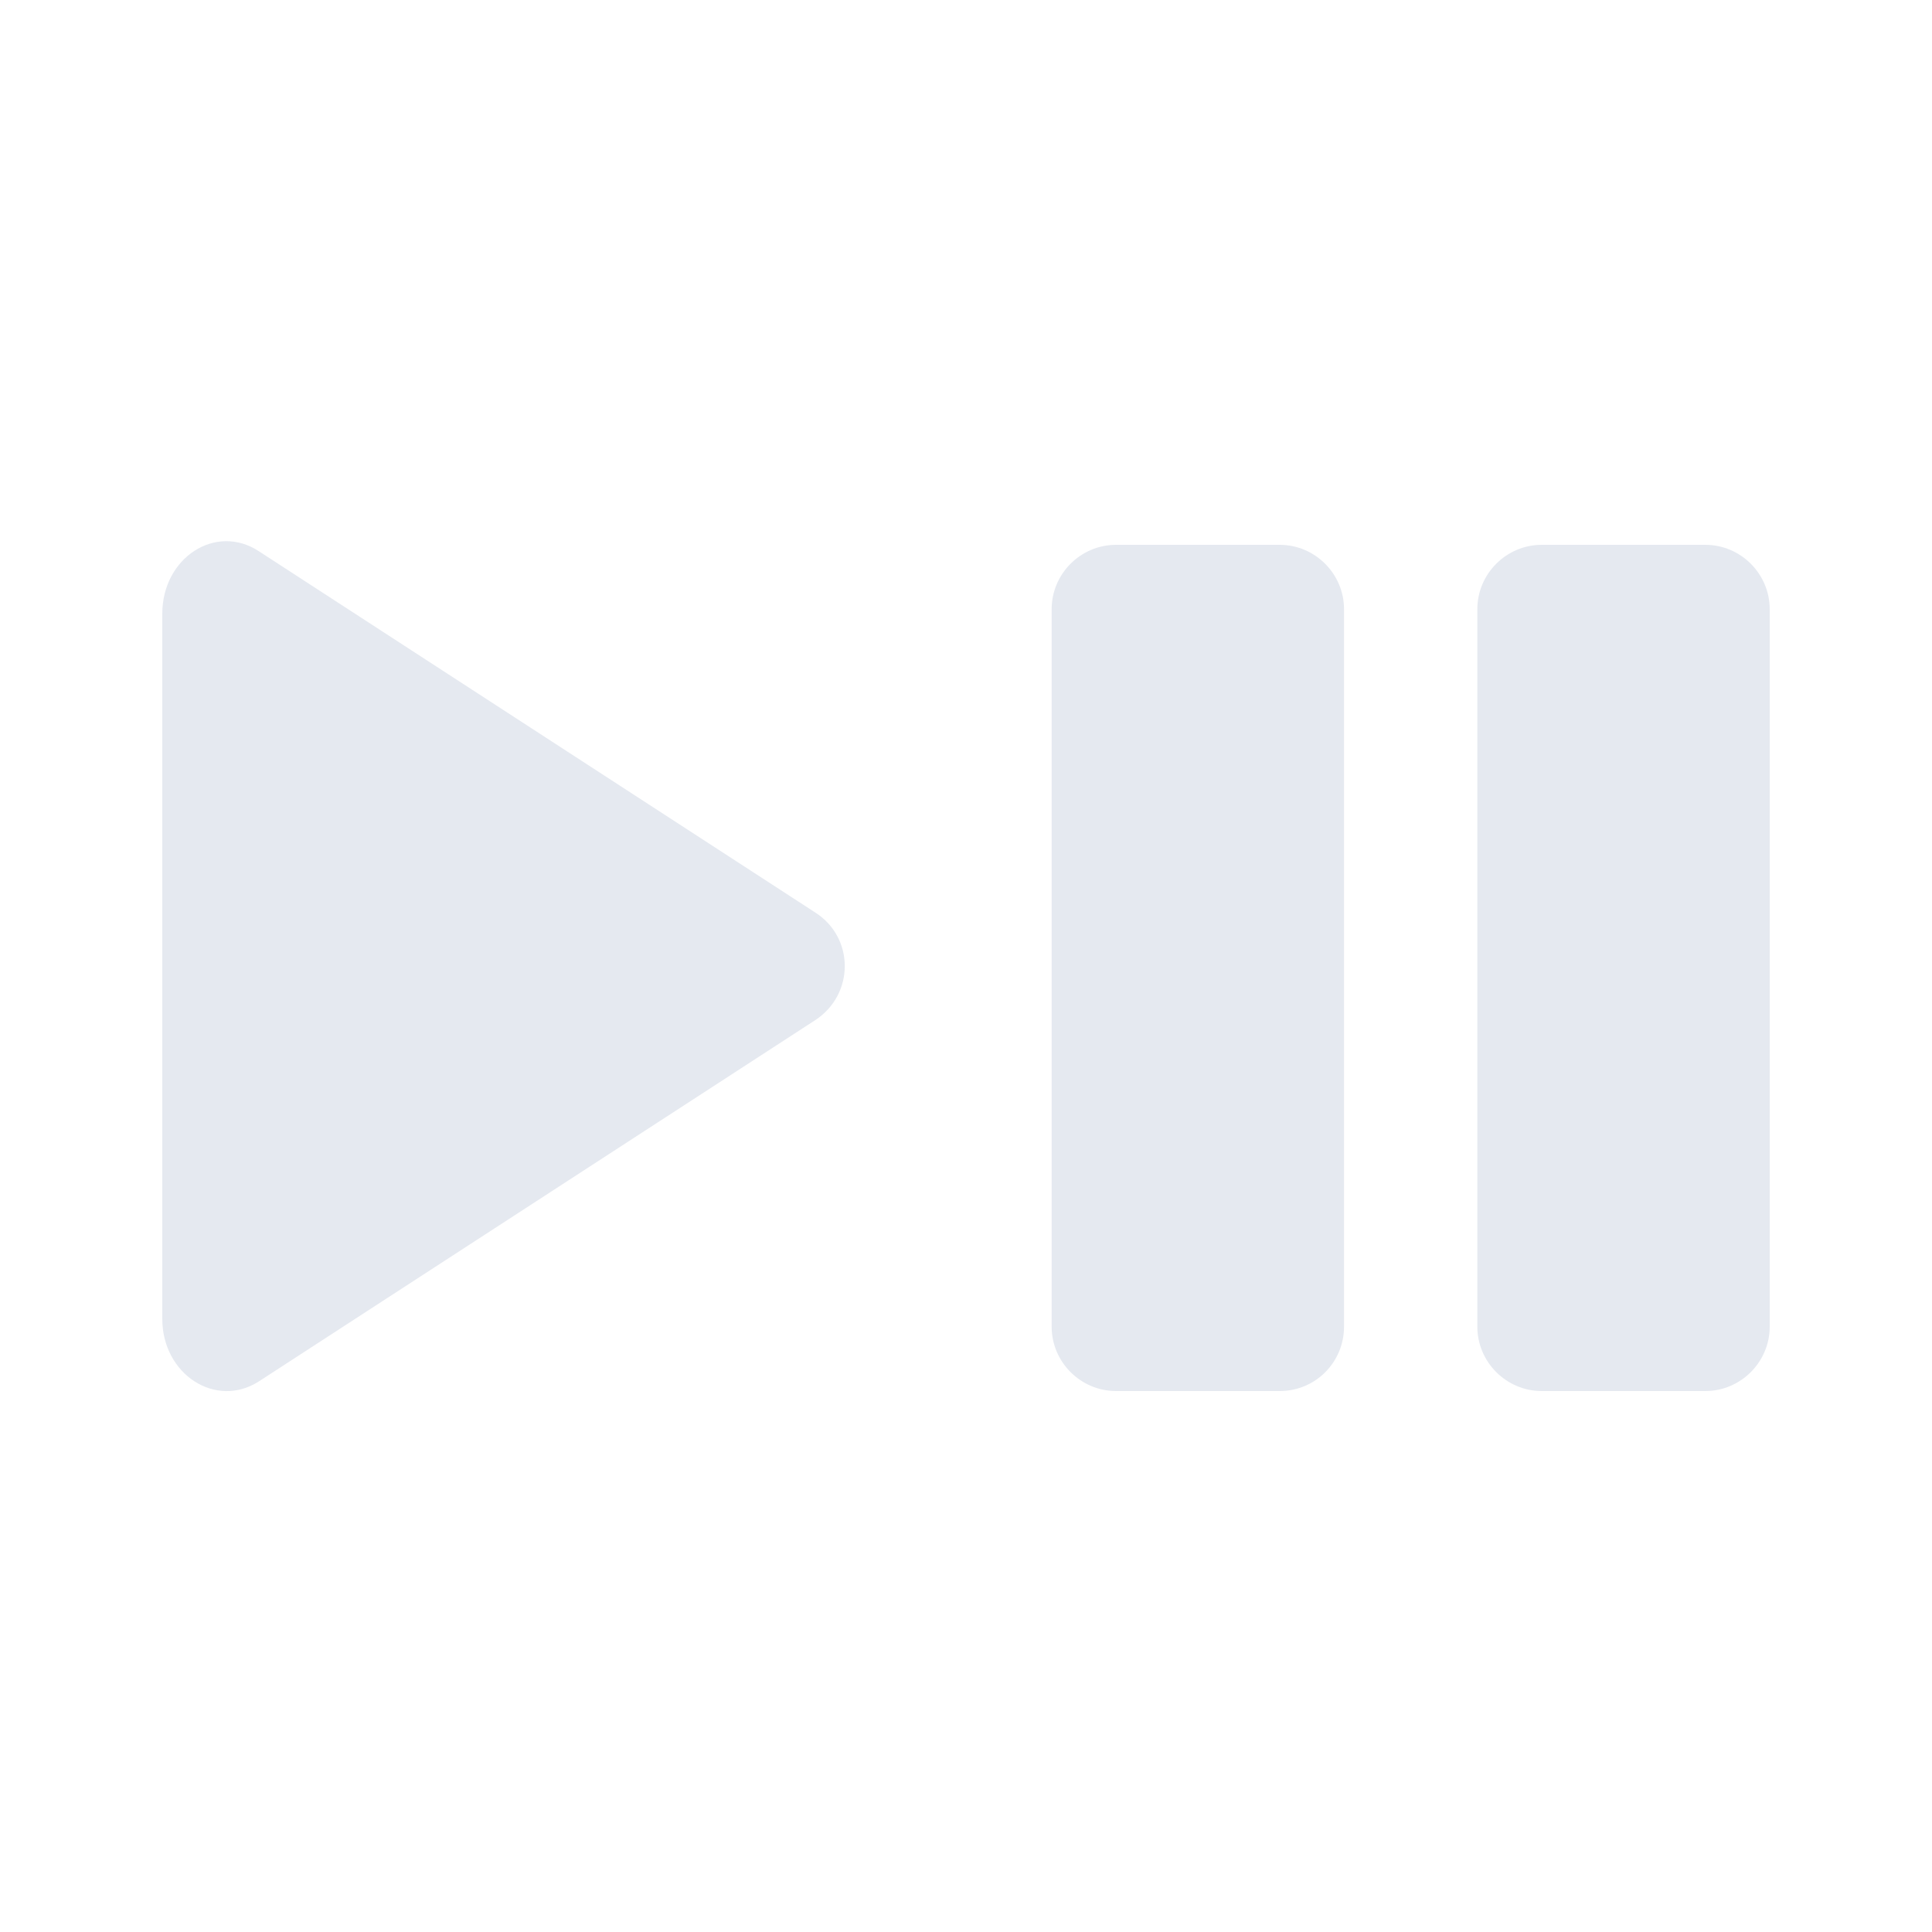
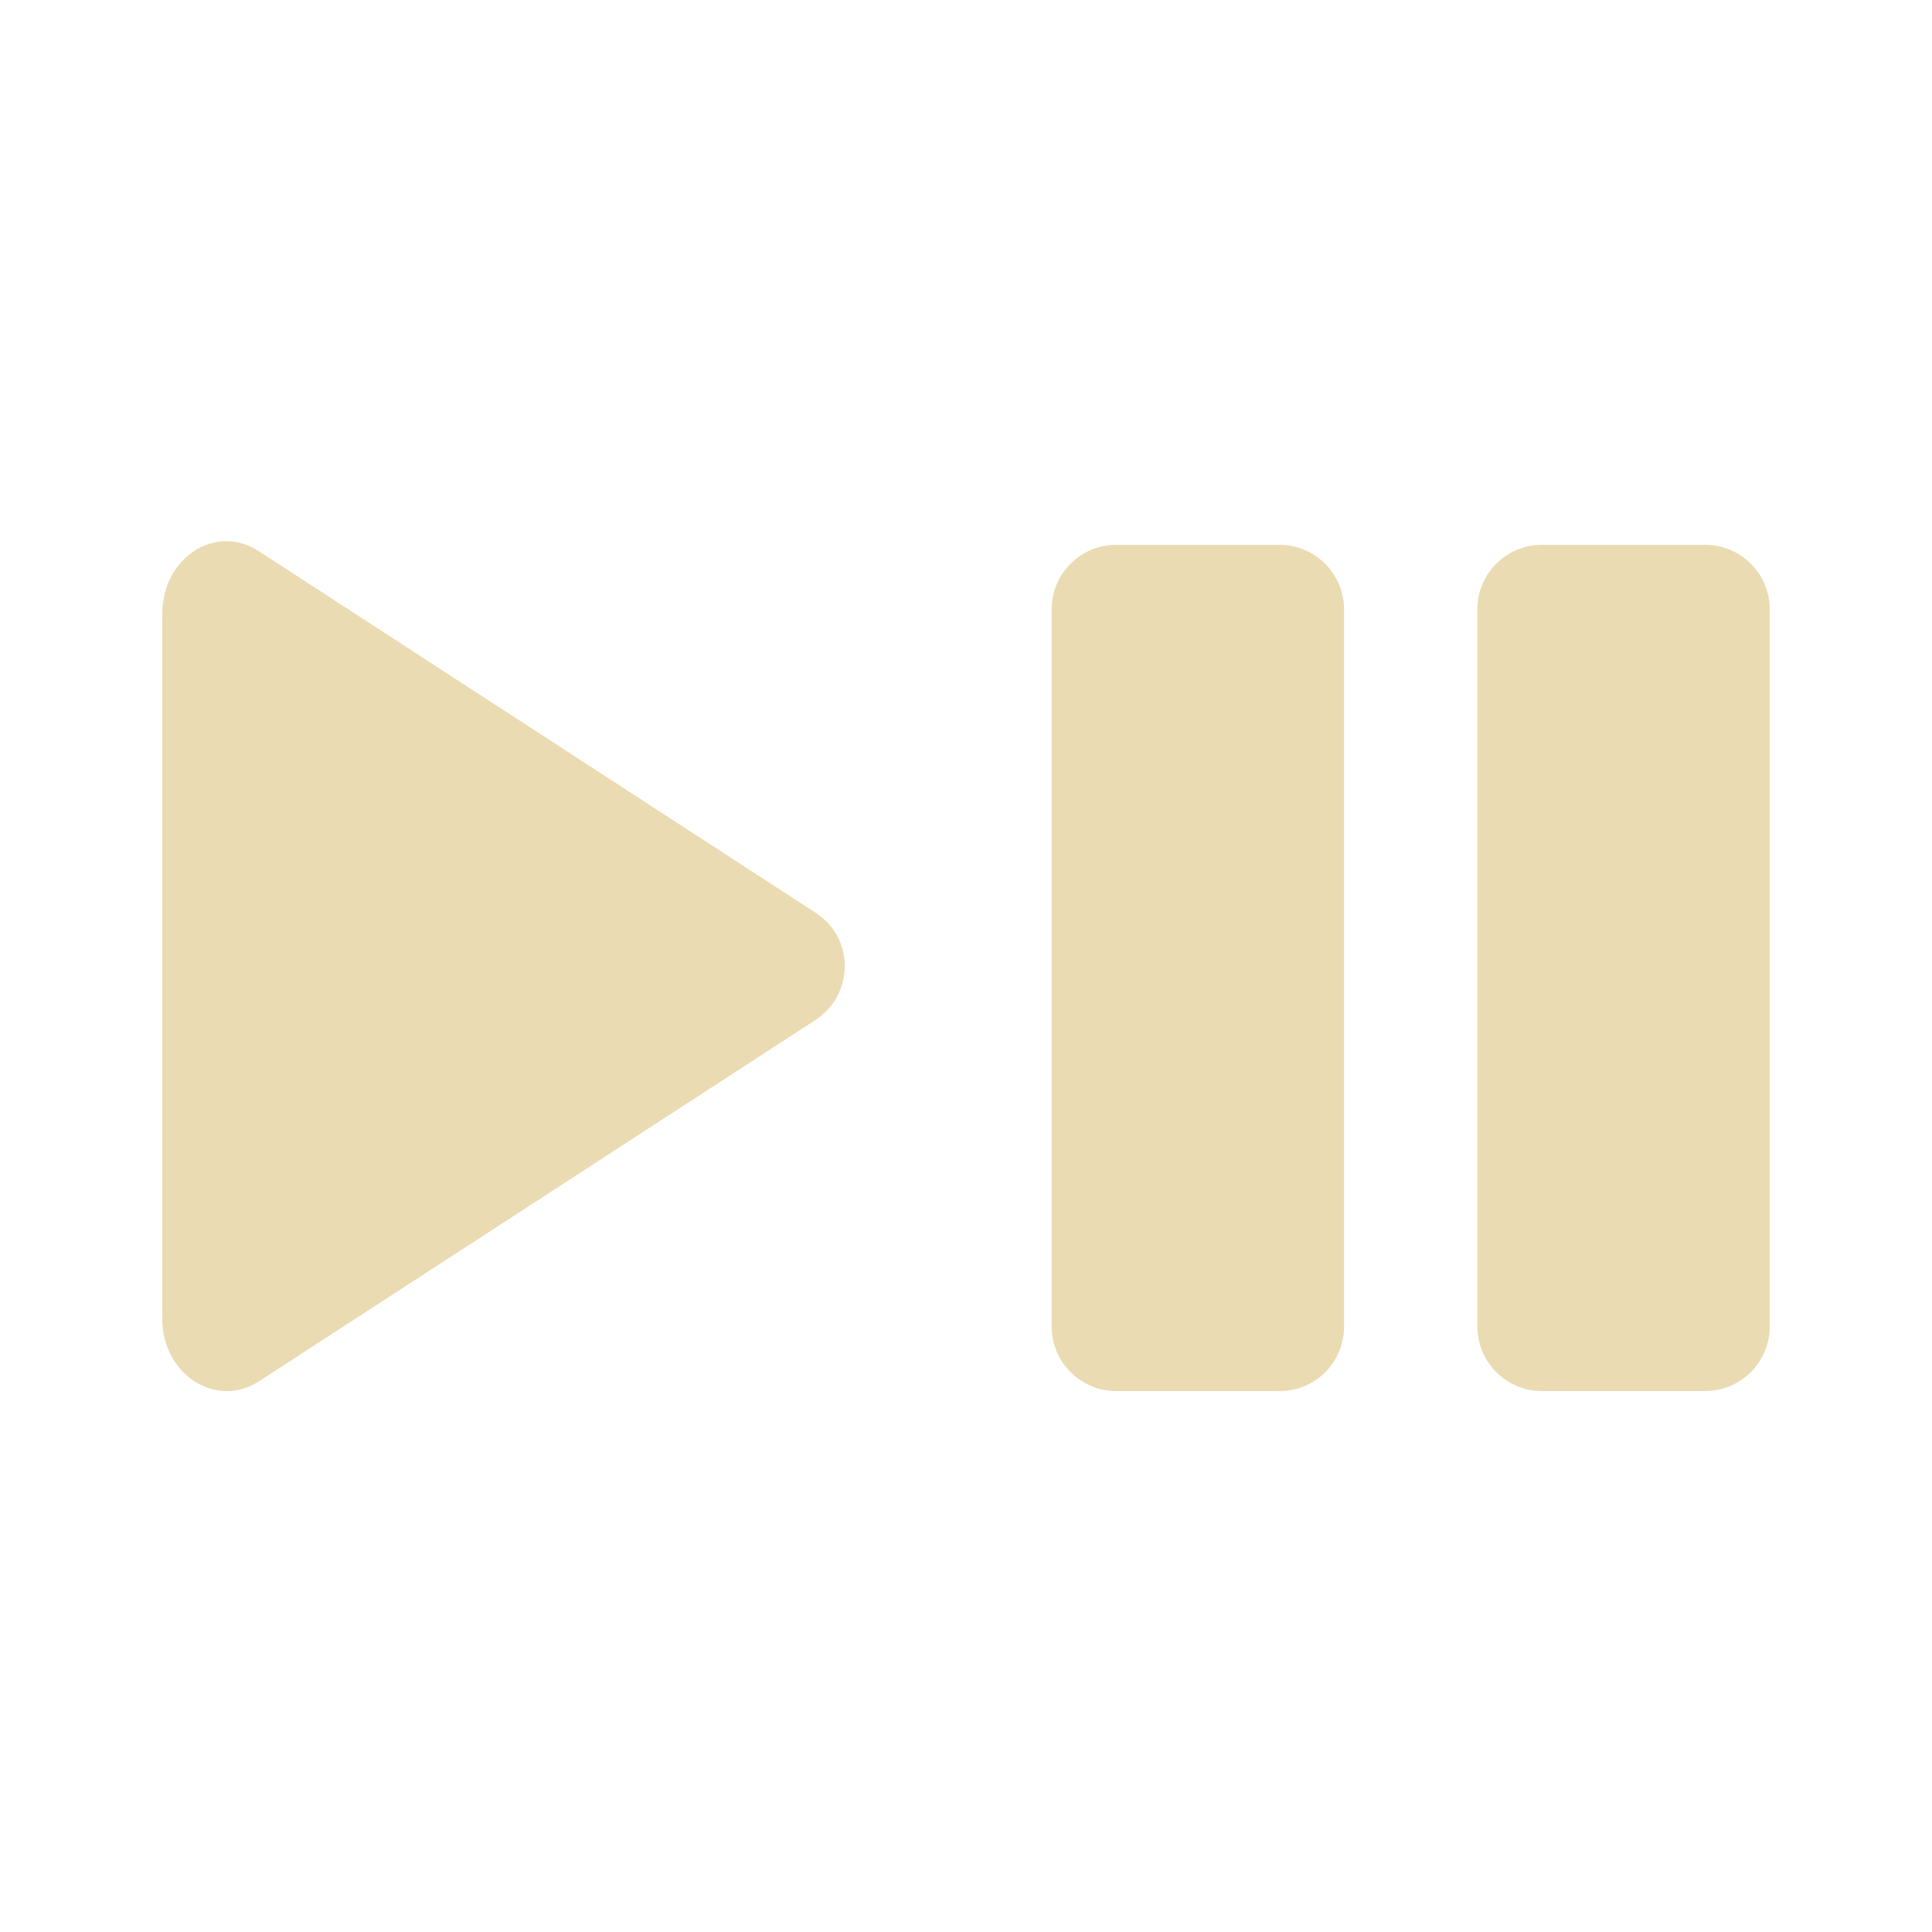
<svg xmlns="http://www.w3.org/2000/svg" version="1.1" width="512" height="512" x="0" y="0" viewBox="0 0 300 300" style="enable-background:new 0 0 512 512" xml:space="preserve" class="">
  <g>
    <g>
-       <path d="m126.6 158.4-86.4 56.1c-6.7 4.3-15-1.1-15-9.7v-109.5c0-8.7 8.3-14.1 15-9.7l86.4 56.1c6.1 3.9 6.1 12.7 0 16.7z" fill="#e5e9f0" data-original="#000000" class="" />
+       <path d="m126.6 158.4-86.4 56.1c-6.7 4.3-15-1.1-15-9.7v-109.5c0-8.7 8.3-14.1 15-9.7l86.4 56.1c6.1 3.9 6.1 12.7 0 16.7z" fill="#EBDBB2" data-original="#000000" class="" />
      <g>
-         <path d="m198.7 216h-25.4c-5.5 0-10-4.5-10-10v-111.4c0-5.5 4.5-10 10-10h25.4c5.5 0 10 4.5 10 10v111.4c0 5.5-4.4 10-10 10z" fill="#e5e9f0" data-original="#000000" class="" />
-         <path d="m264.8 216h-25.4c-5.5 0-10-4.5-10-10v-111.4c0-5.5 4.5-10 10-10h25.4c5.5 0 10 4.5 10 10v111.4c0 5.5-4.5 10-10 10z" fill="#e5e9f0" data-original="#000000" class="" />
+         <path d="m198.7 216h-25.4c-5.5 0-10-4.5-10-10v-111.4c0-5.5 4.5-10 10-10h25.4c5.5 0 10 4.5 10 10v111.4c0 5.5-4.4 10-10 10z" fill="#EBDBB2" data-original="#000000" class="" />
+         <path d="m264.8 216h-25.4c-5.5 0-10-4.5-10-10v-111.4c0-5.5 4.5-10 10-10h25.4c5.5 0 10 4.5 10 10v111.4c0 5.5-4.5 10-10 10z" fill="#EBDBB2" data-original="#000000" class="" />
      </g>
    </g>
  </g>
</svg>
